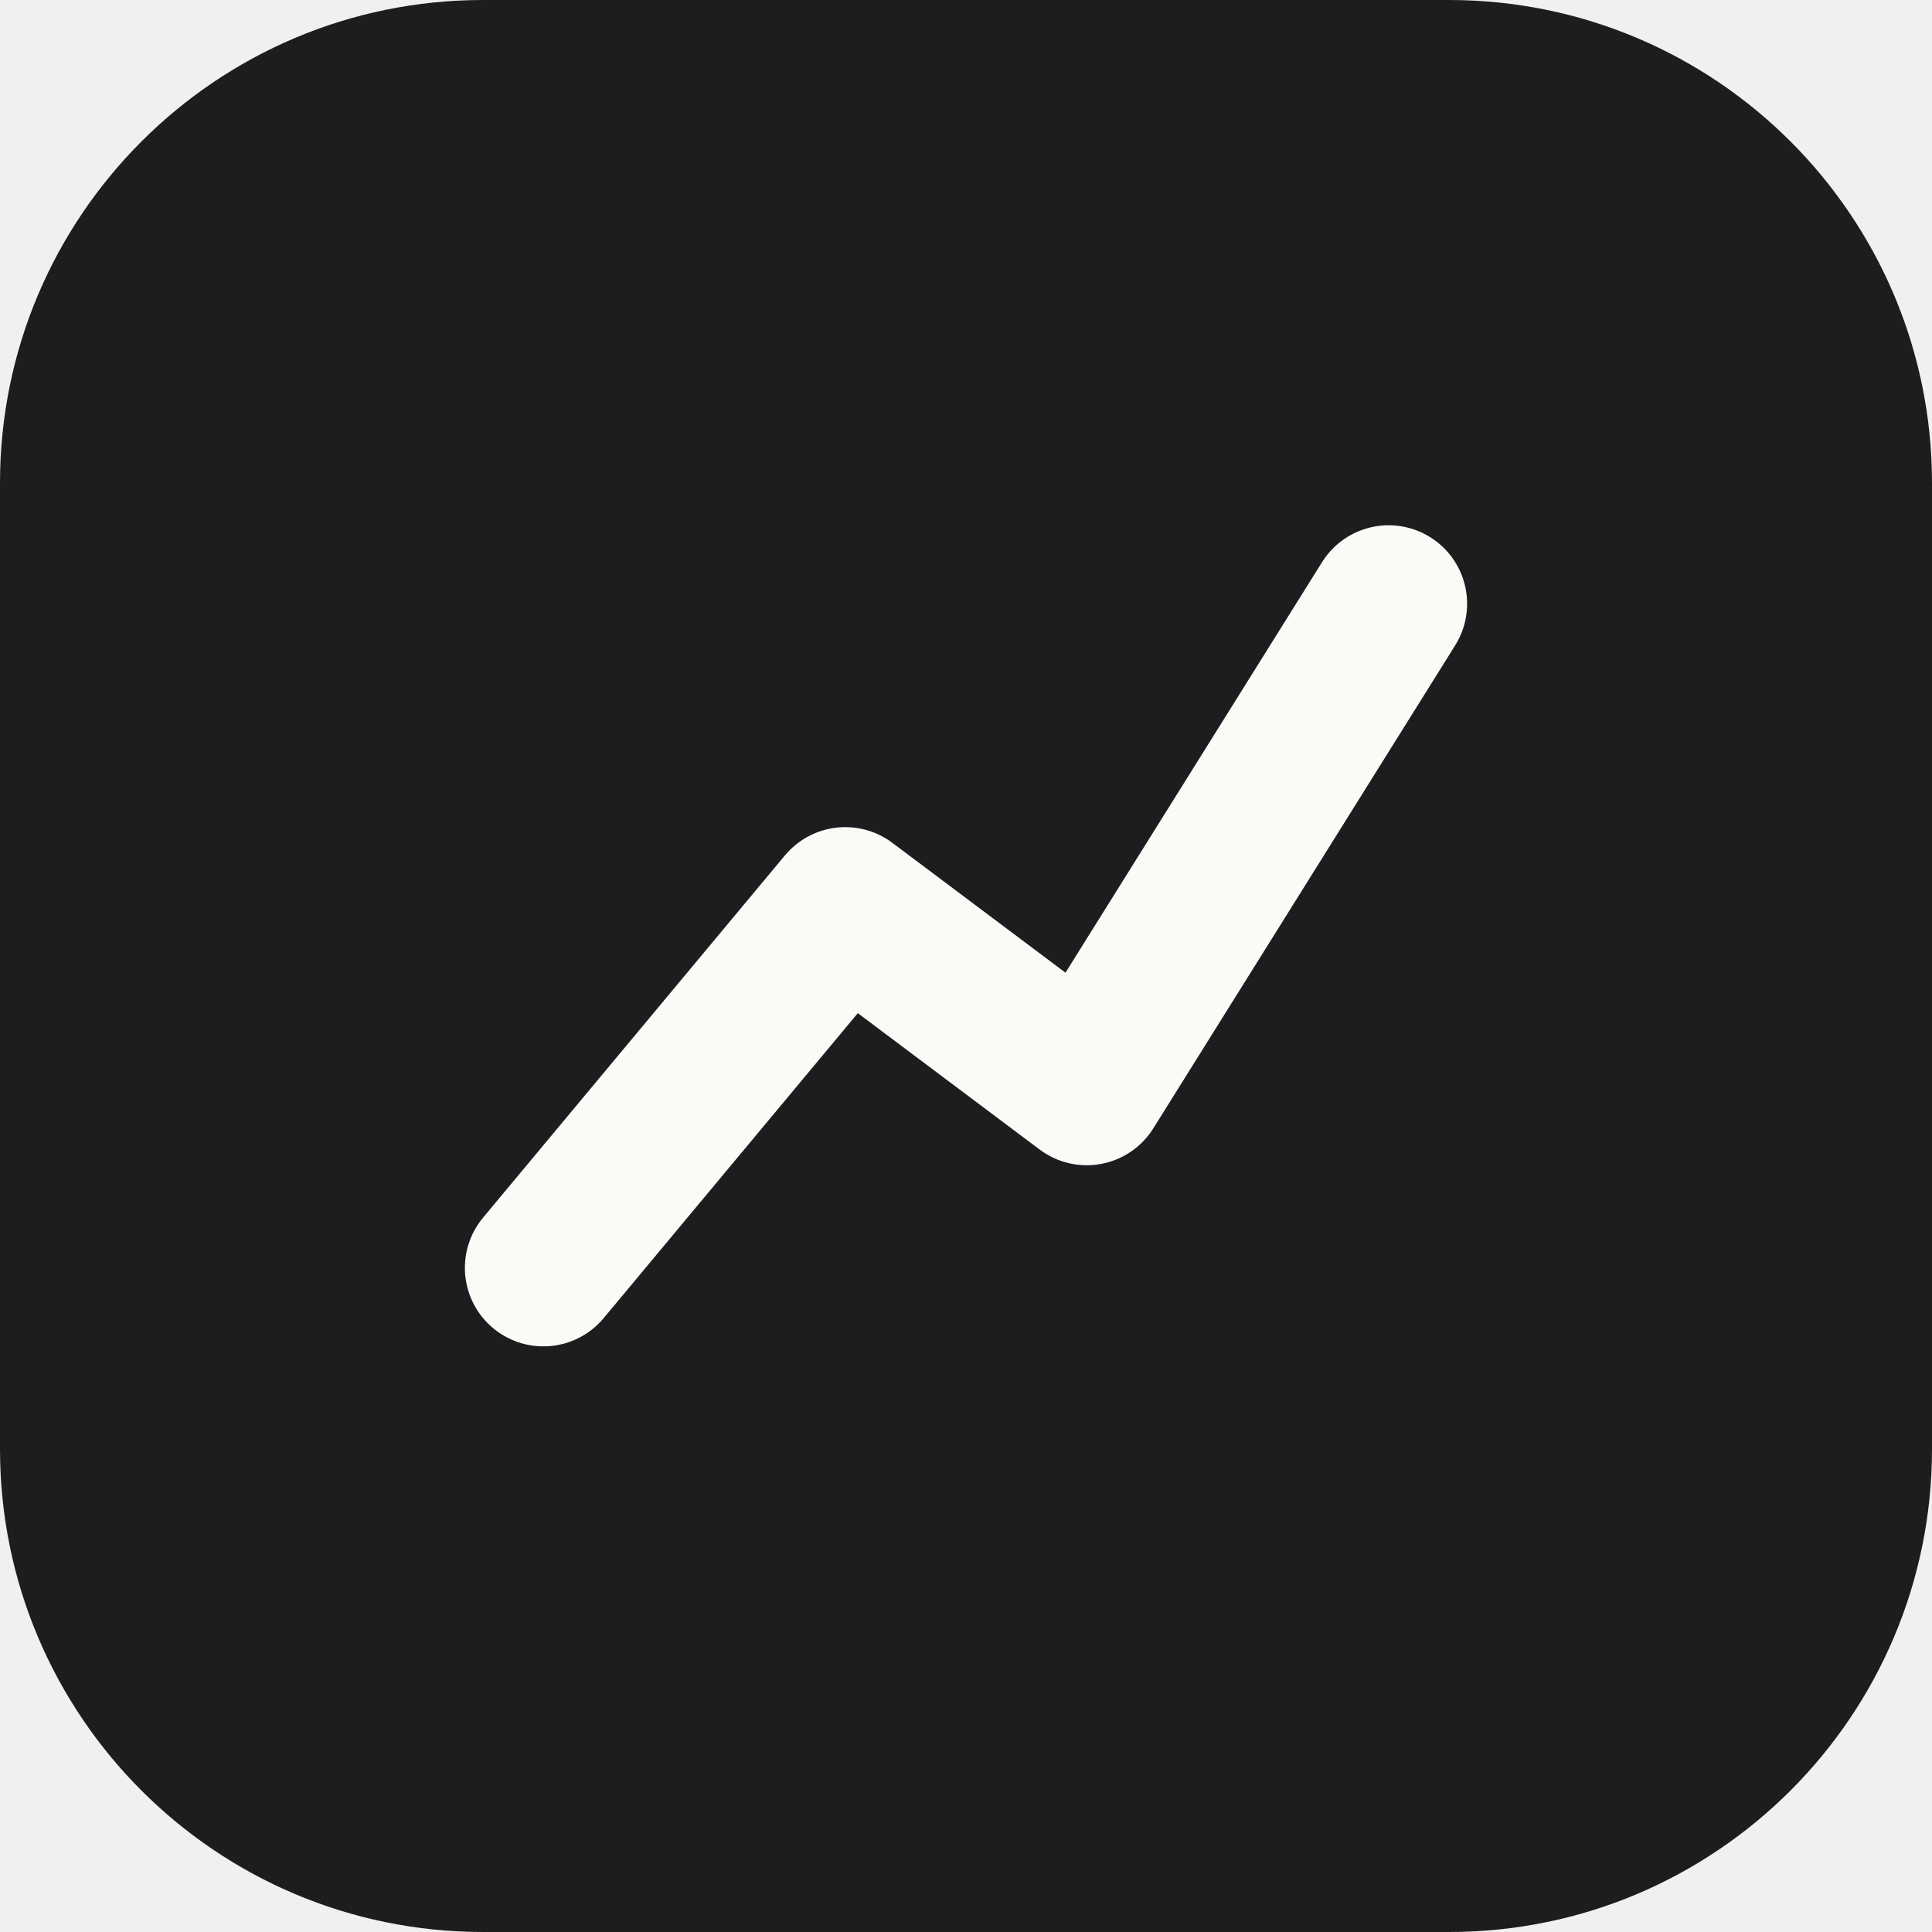
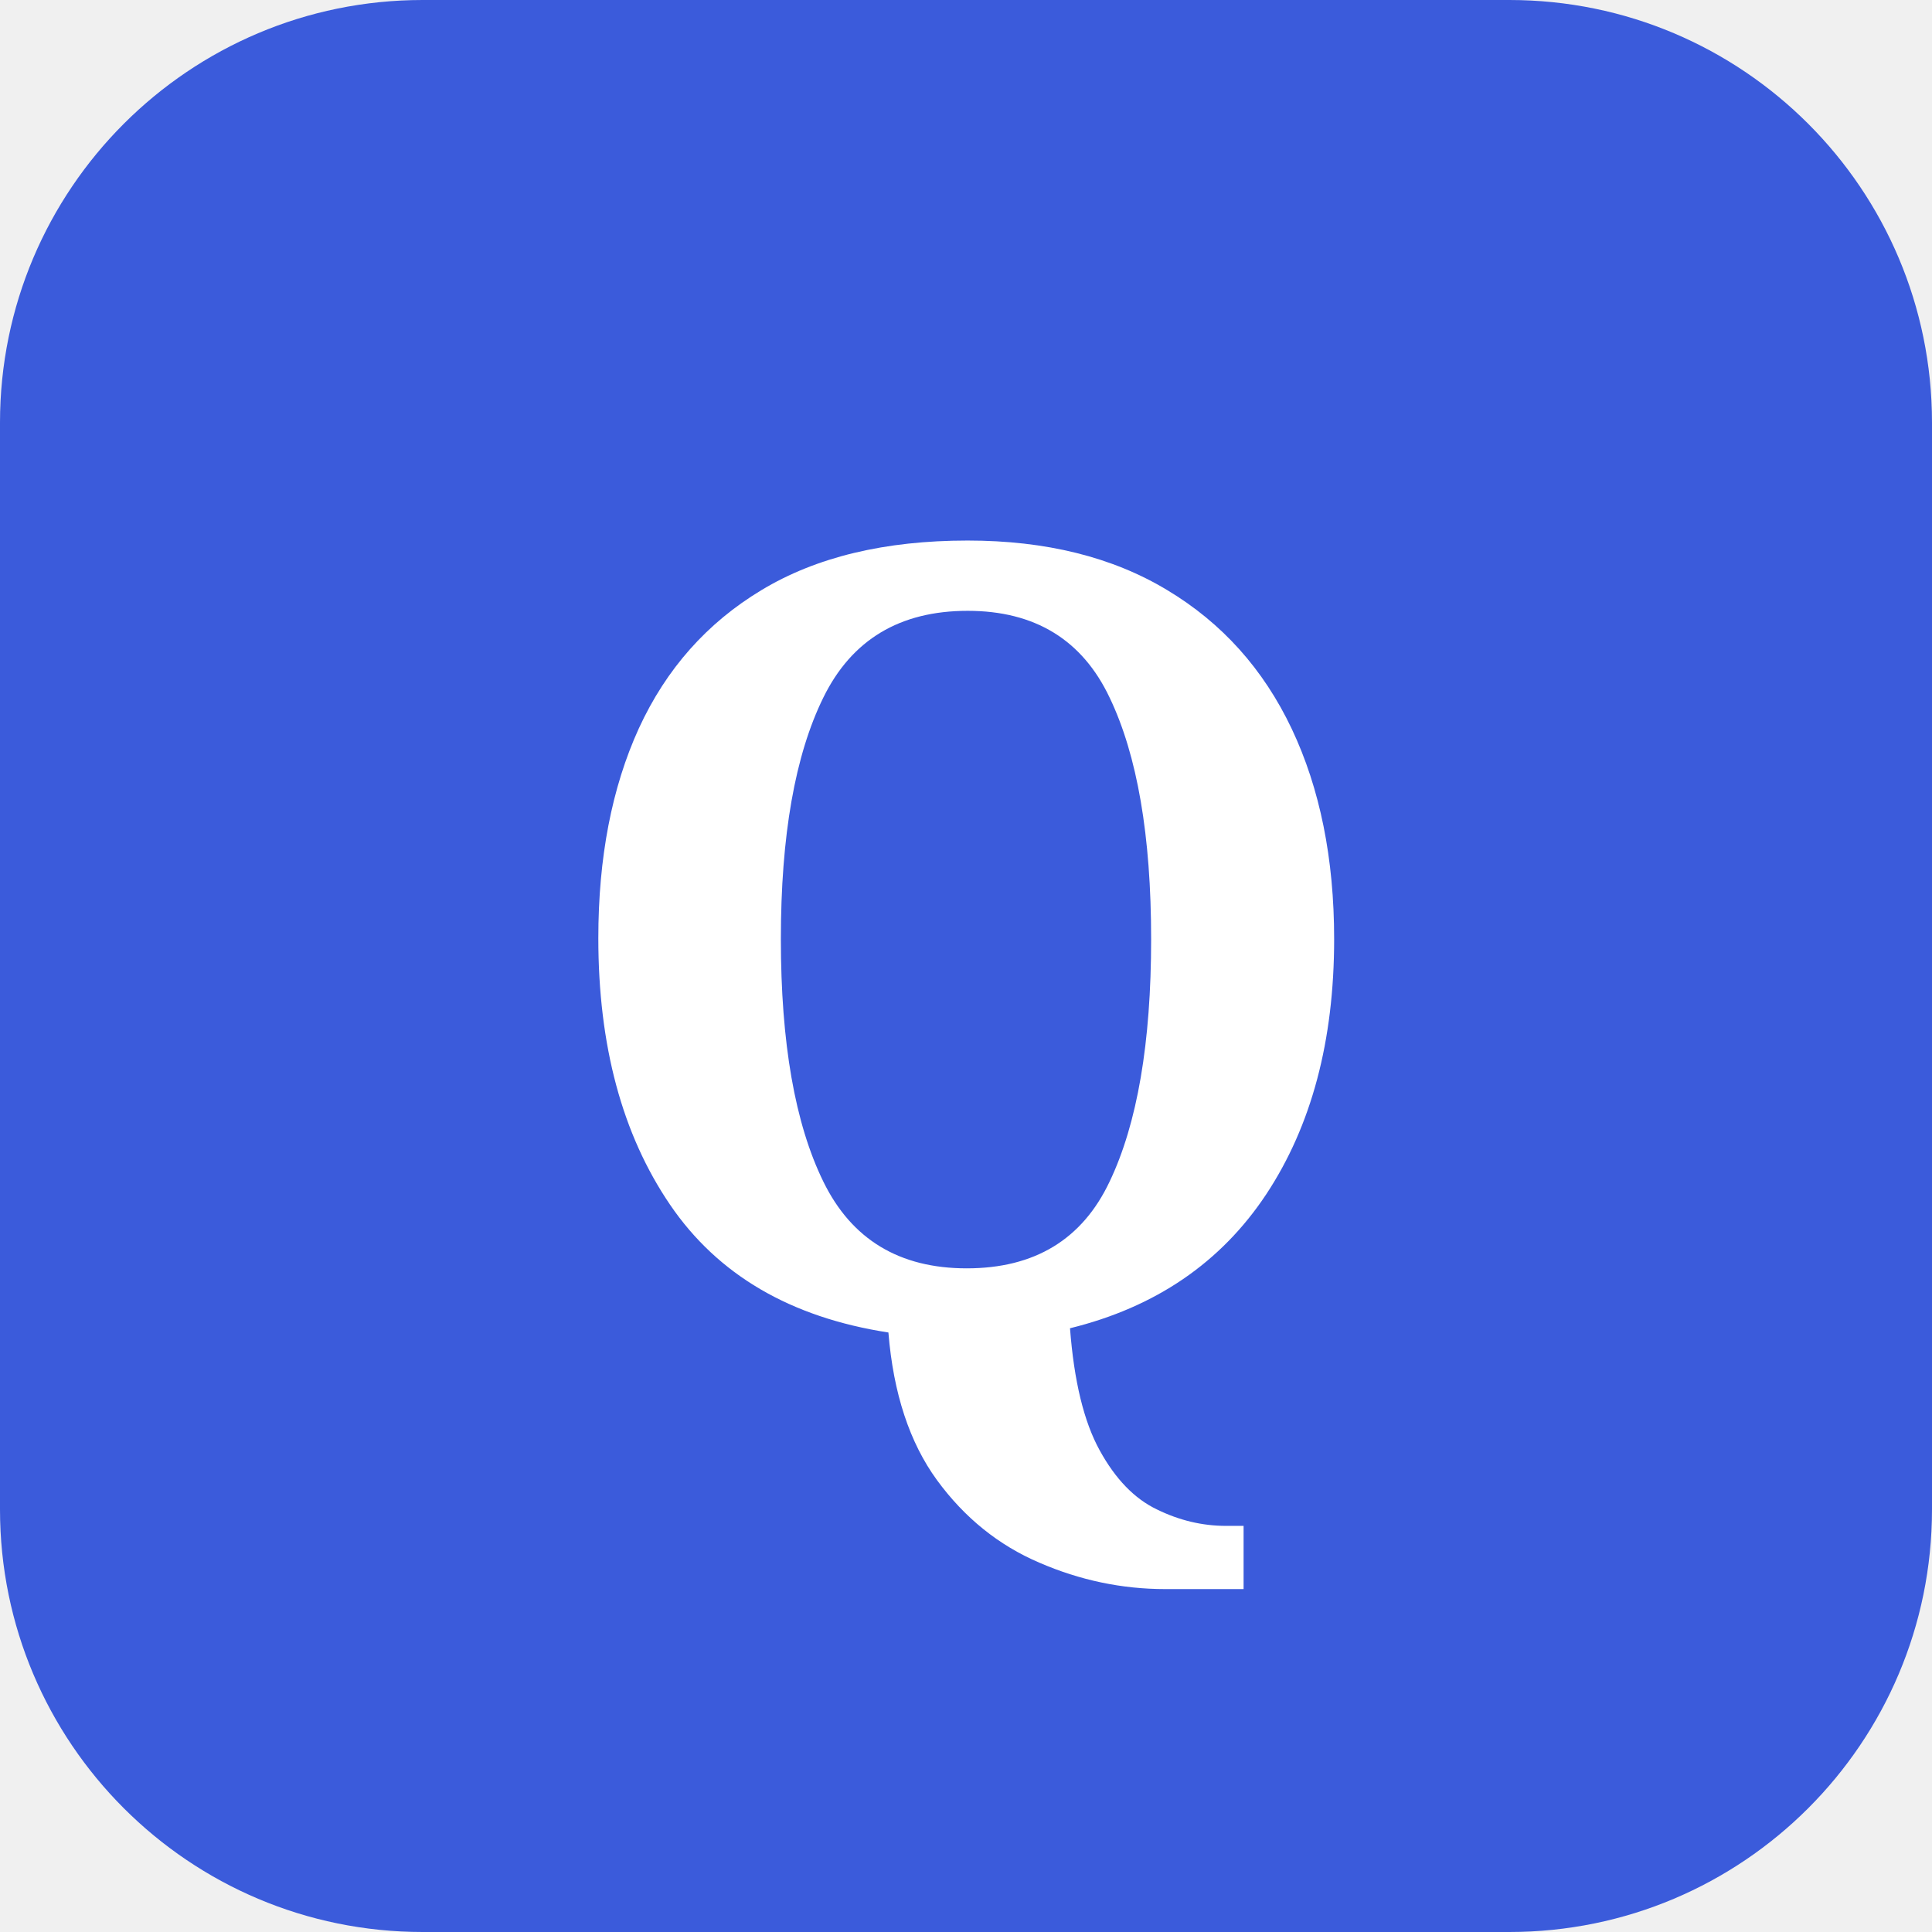
- <svg xmlns="http://www.w3.org/2000/svg" viewBox="0 0 32 32">
-   <rect width="32" height="32" rx="8" fill="#1d1d1f" />
-   <path d="M9 21l5-6 4 3 5-8" stroke="#fbfaf7" stroke-width="2.6" fill="none" stroke-linecap="round" stroke-linejoin="round" />
+ <svg xmlns="http://www.w3.org/2000/svg" viewBox="0 0 64 64">
+   <rect width="64" height="64" rx="14" fill="#3b5bdb" />
+   <text x="32" y="44" font-family="Georgia,serif" font-size="36" font-weight="700" text-anchor="middle" fill="#fff">Q</text>
</svg>
